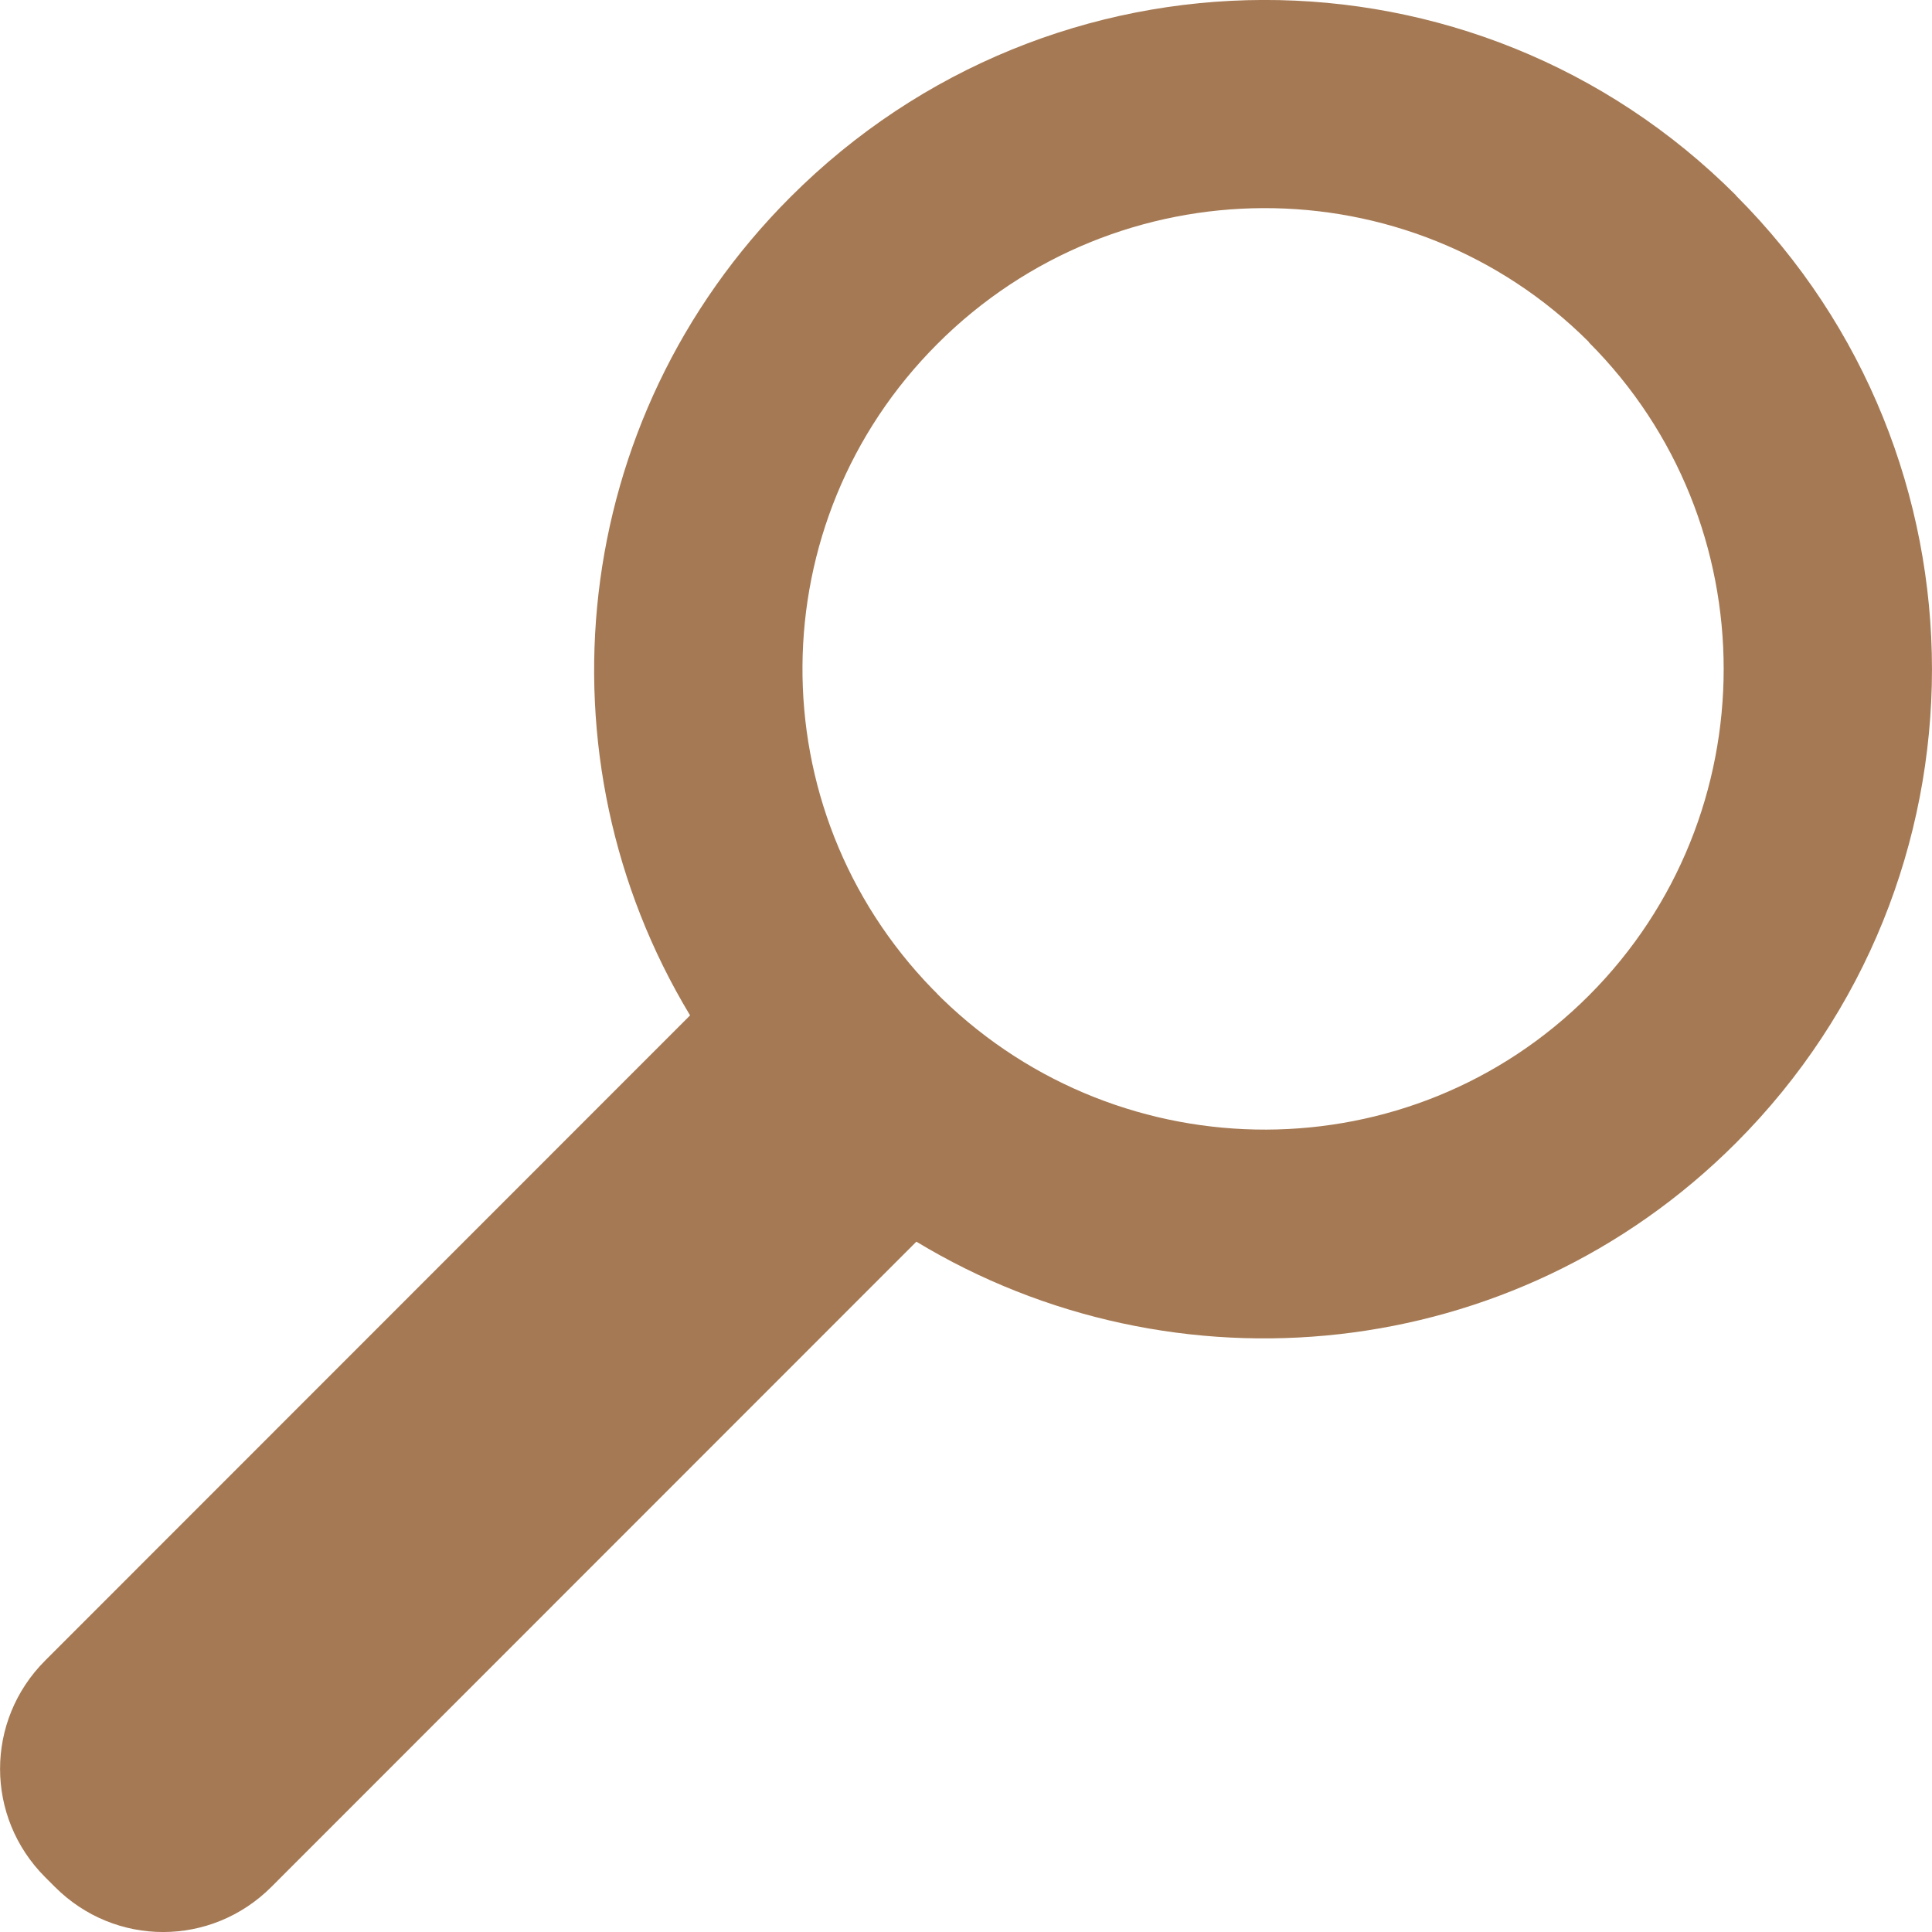
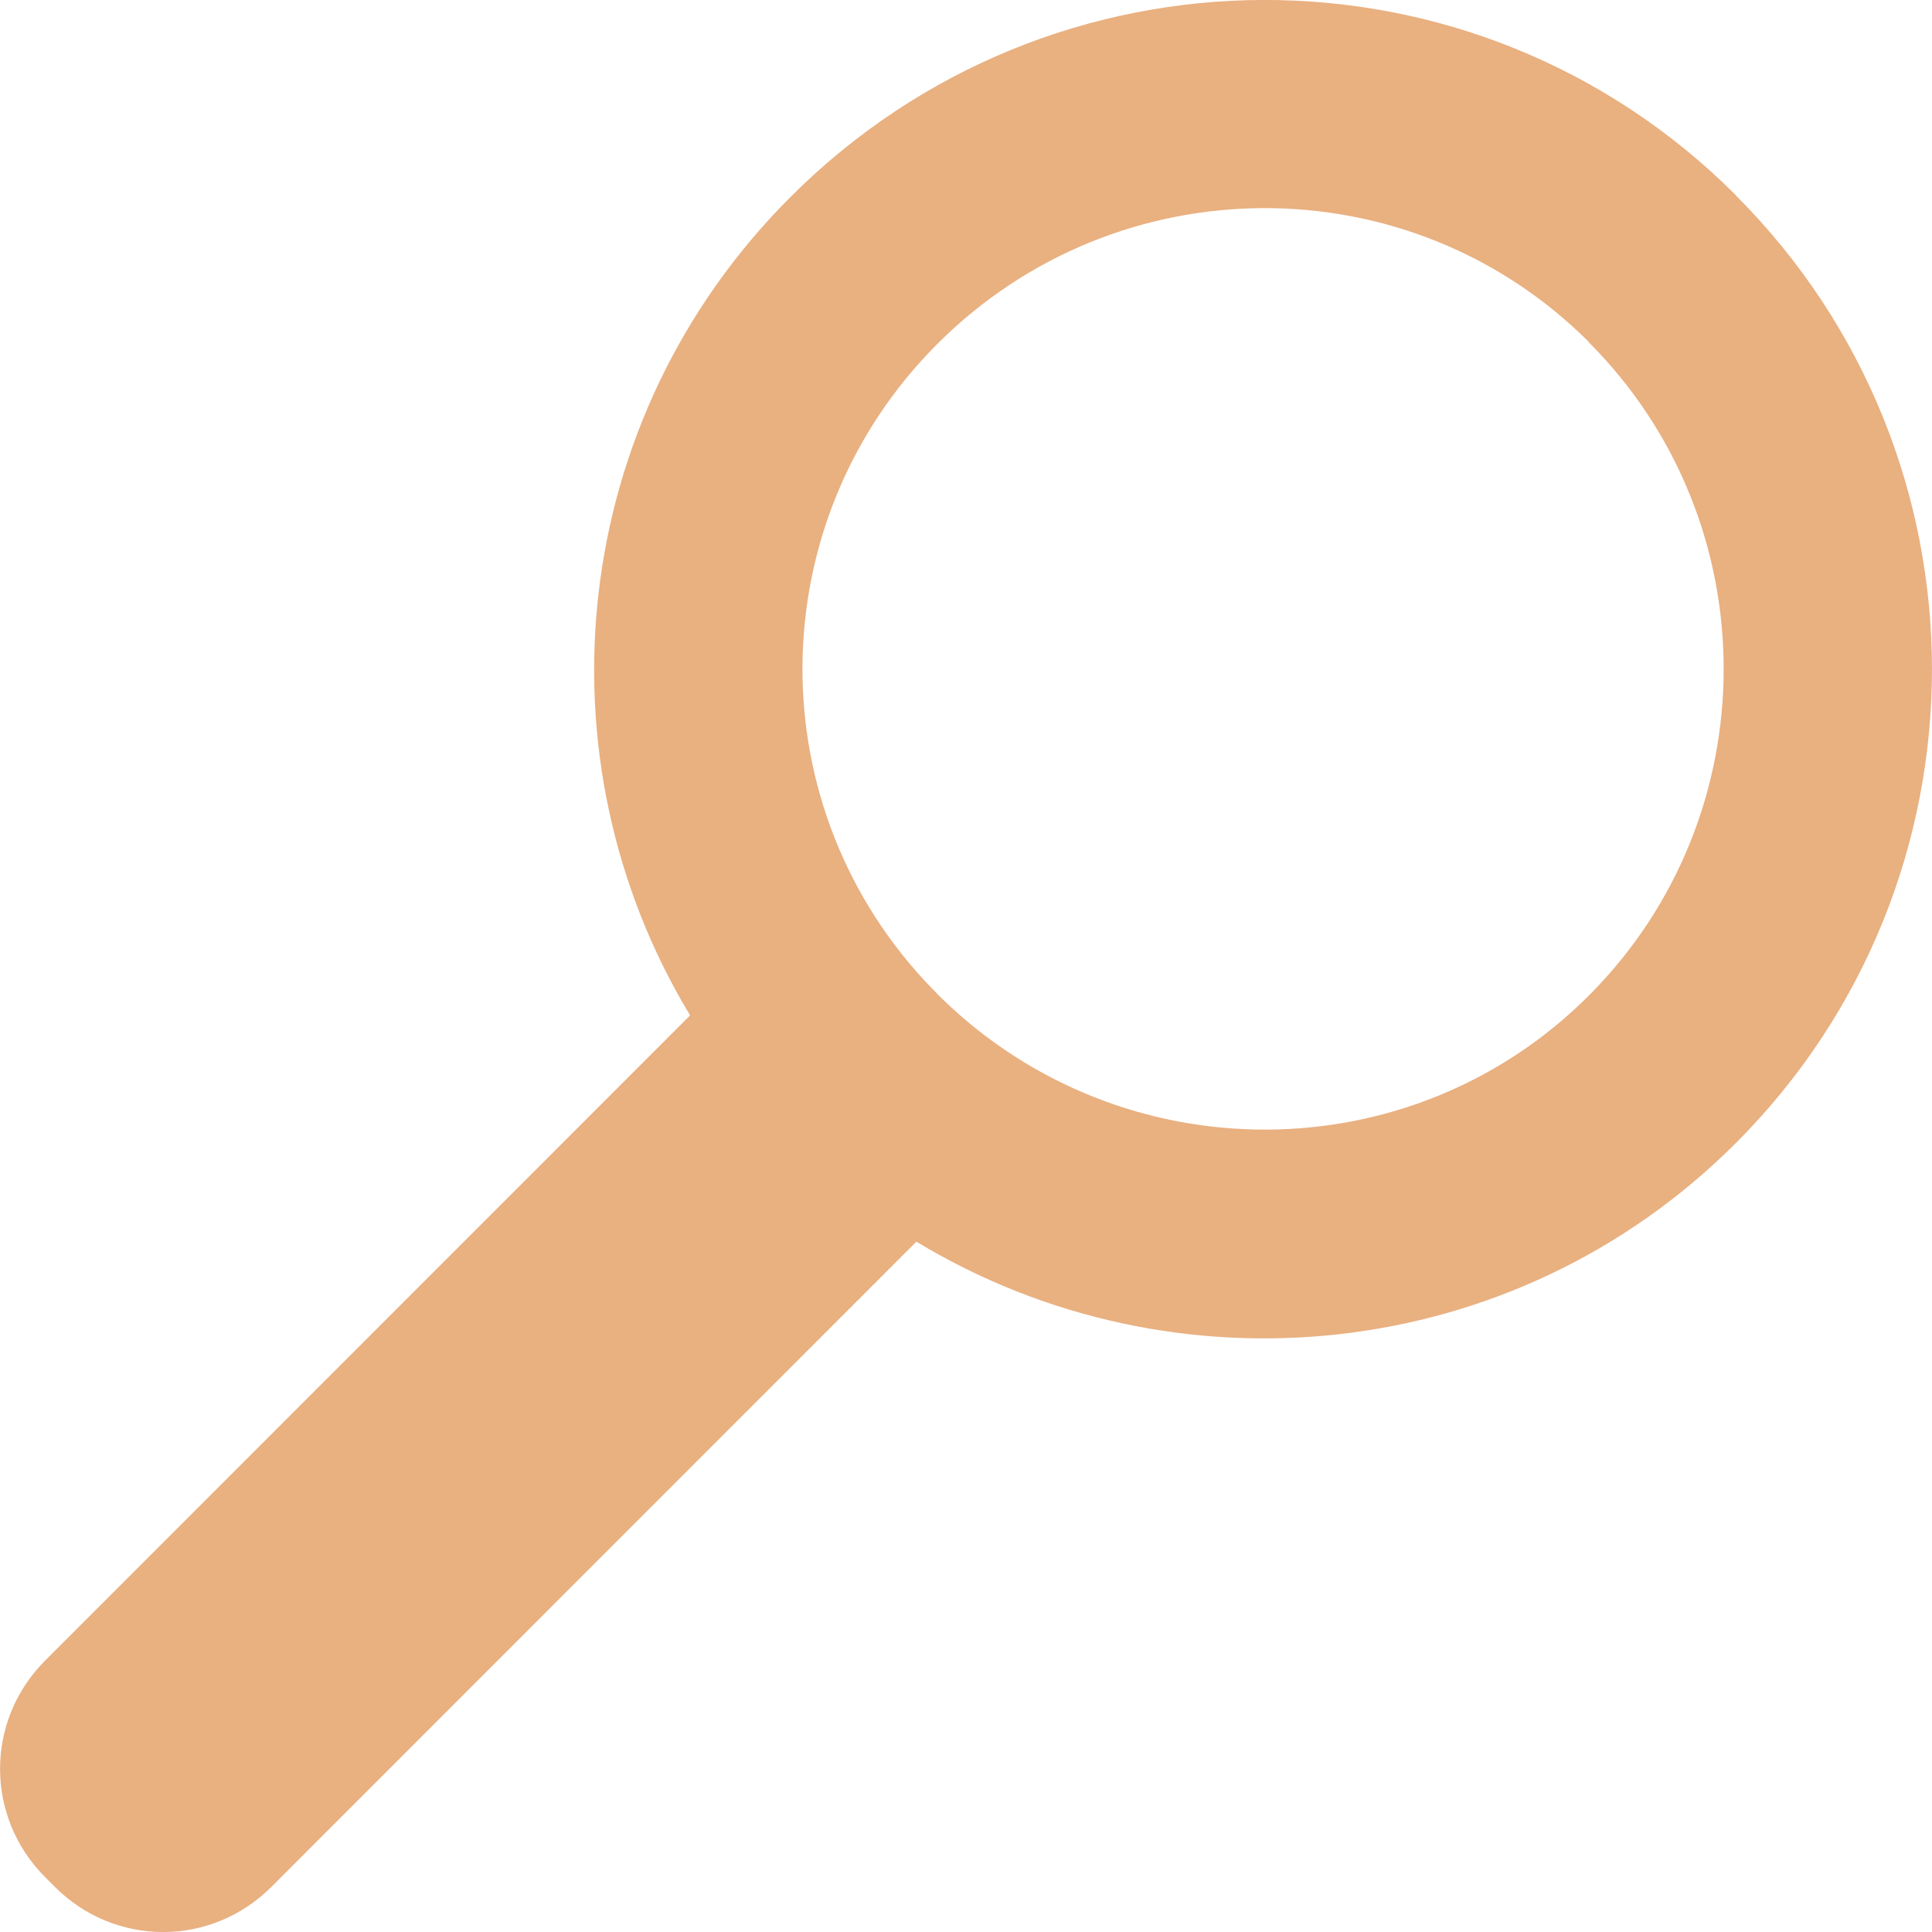
<svg xmlns="http://www.w3.org/2000/svg" width="16" height="16" id="svg2" version="1.1">
  <defs id="defs4" />
  <g id="layer1" transform="translate(0,-1036.362)">
-     <path id="path4156" d="m 14.376,1037.979 c -2.165,-2.166 -5.666,-2.152 -7.831,0.016 -1.841,1.842 -2.117,4.645 -0.83,6.776 l -5.341,5.343 c -0.498,0.498 -0.498,1.296 0,1.794 l 0.08,0.08 c 0.498,0.499 1.295,0.499 1.794,0 l 5.341,-5.343 c 2.133,1.29 4.946,1.025 6.787,-0.817 2.165,-2.166 2.165,-5.681 0,-7.847 z m -1.218,1.218 c 1.489,1.49 1.489,3.92 0,5.41 -1.475,1.476 -3.862,1.475 -5.355,0.027 l -0.04,-0.04 c -0.013,-0.016 -0.027,-0.027 -0.04,-0.041 -1.45,-1.492 -1.436,-3.867 0.04,-5.343 1.489,-1.49 3.906,-1.503 5.395,-0.016 z" style="line-height:normal;color:#000000;fill:#a57953;fill-opacity:1" />
+     <path id="path4156" d="m 14.376,1037.979 c -2.165,-2.166 -5.666,-2.152 -7.831,0.016 -1.841,1.842 -2.117,4.645 -0.83,6.776 l -5.341,5.343 c -0.498,0.498 -0.498,1.296 0,1.794 l 0.08,0.08 c 0.498,0.499 1.295,0.499 1.794,0 l 5.341,-5.343 c 2.133,1.29 4.946,1.025 6.787,-0.817 2.165,-2.166 2.165,-5.681 0,-7.847 z m -1.218,1.218 c 1.489,1.49 1.489,3.92 0,5.41 -1.475,1.476 -3.862,1.475 -5.355,0.027 l -0.04,-0.04 c -0.013,-0.016 -0.027,-0.027 -0.04,-0.041 -1.45,-1.492 -1.436,-3.867 0.04,-5.343 1.489,-1.49 3.906,-1.503 5.395,-0.016 z" style="line-height:normal;color:#000000;fill:#e9b080;fill-opacity:1" />
  </g>
</svg>
